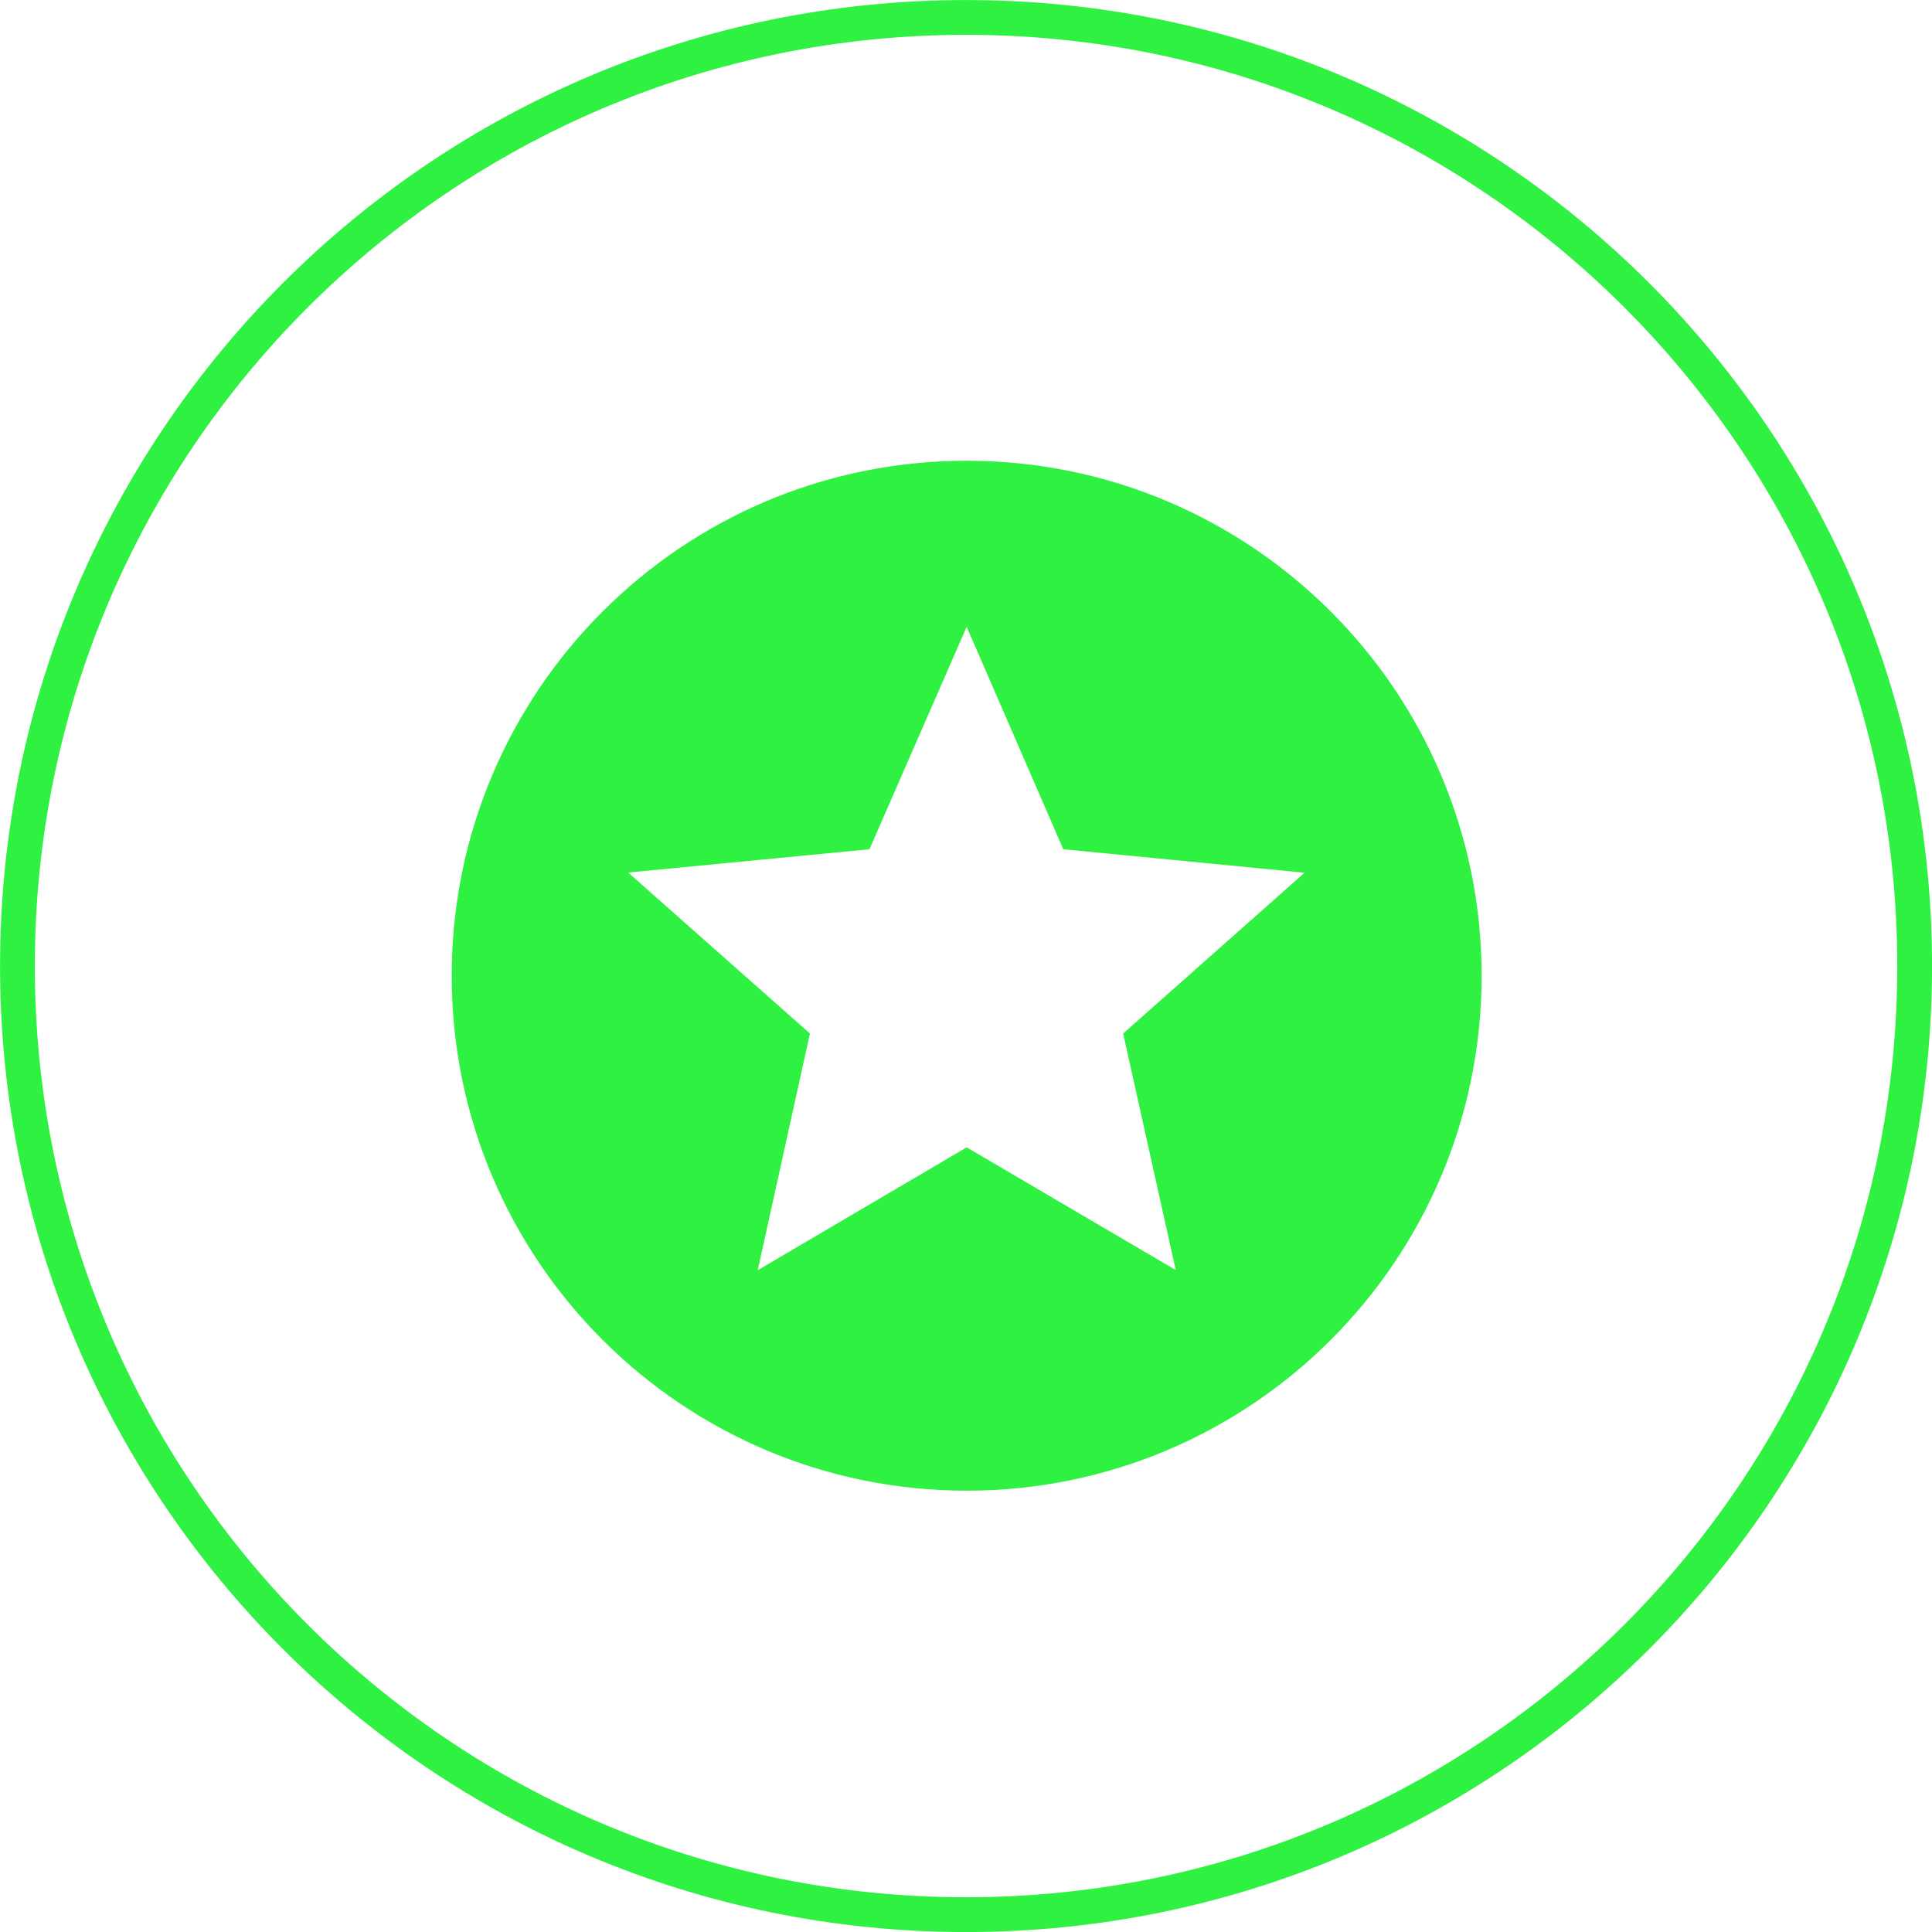
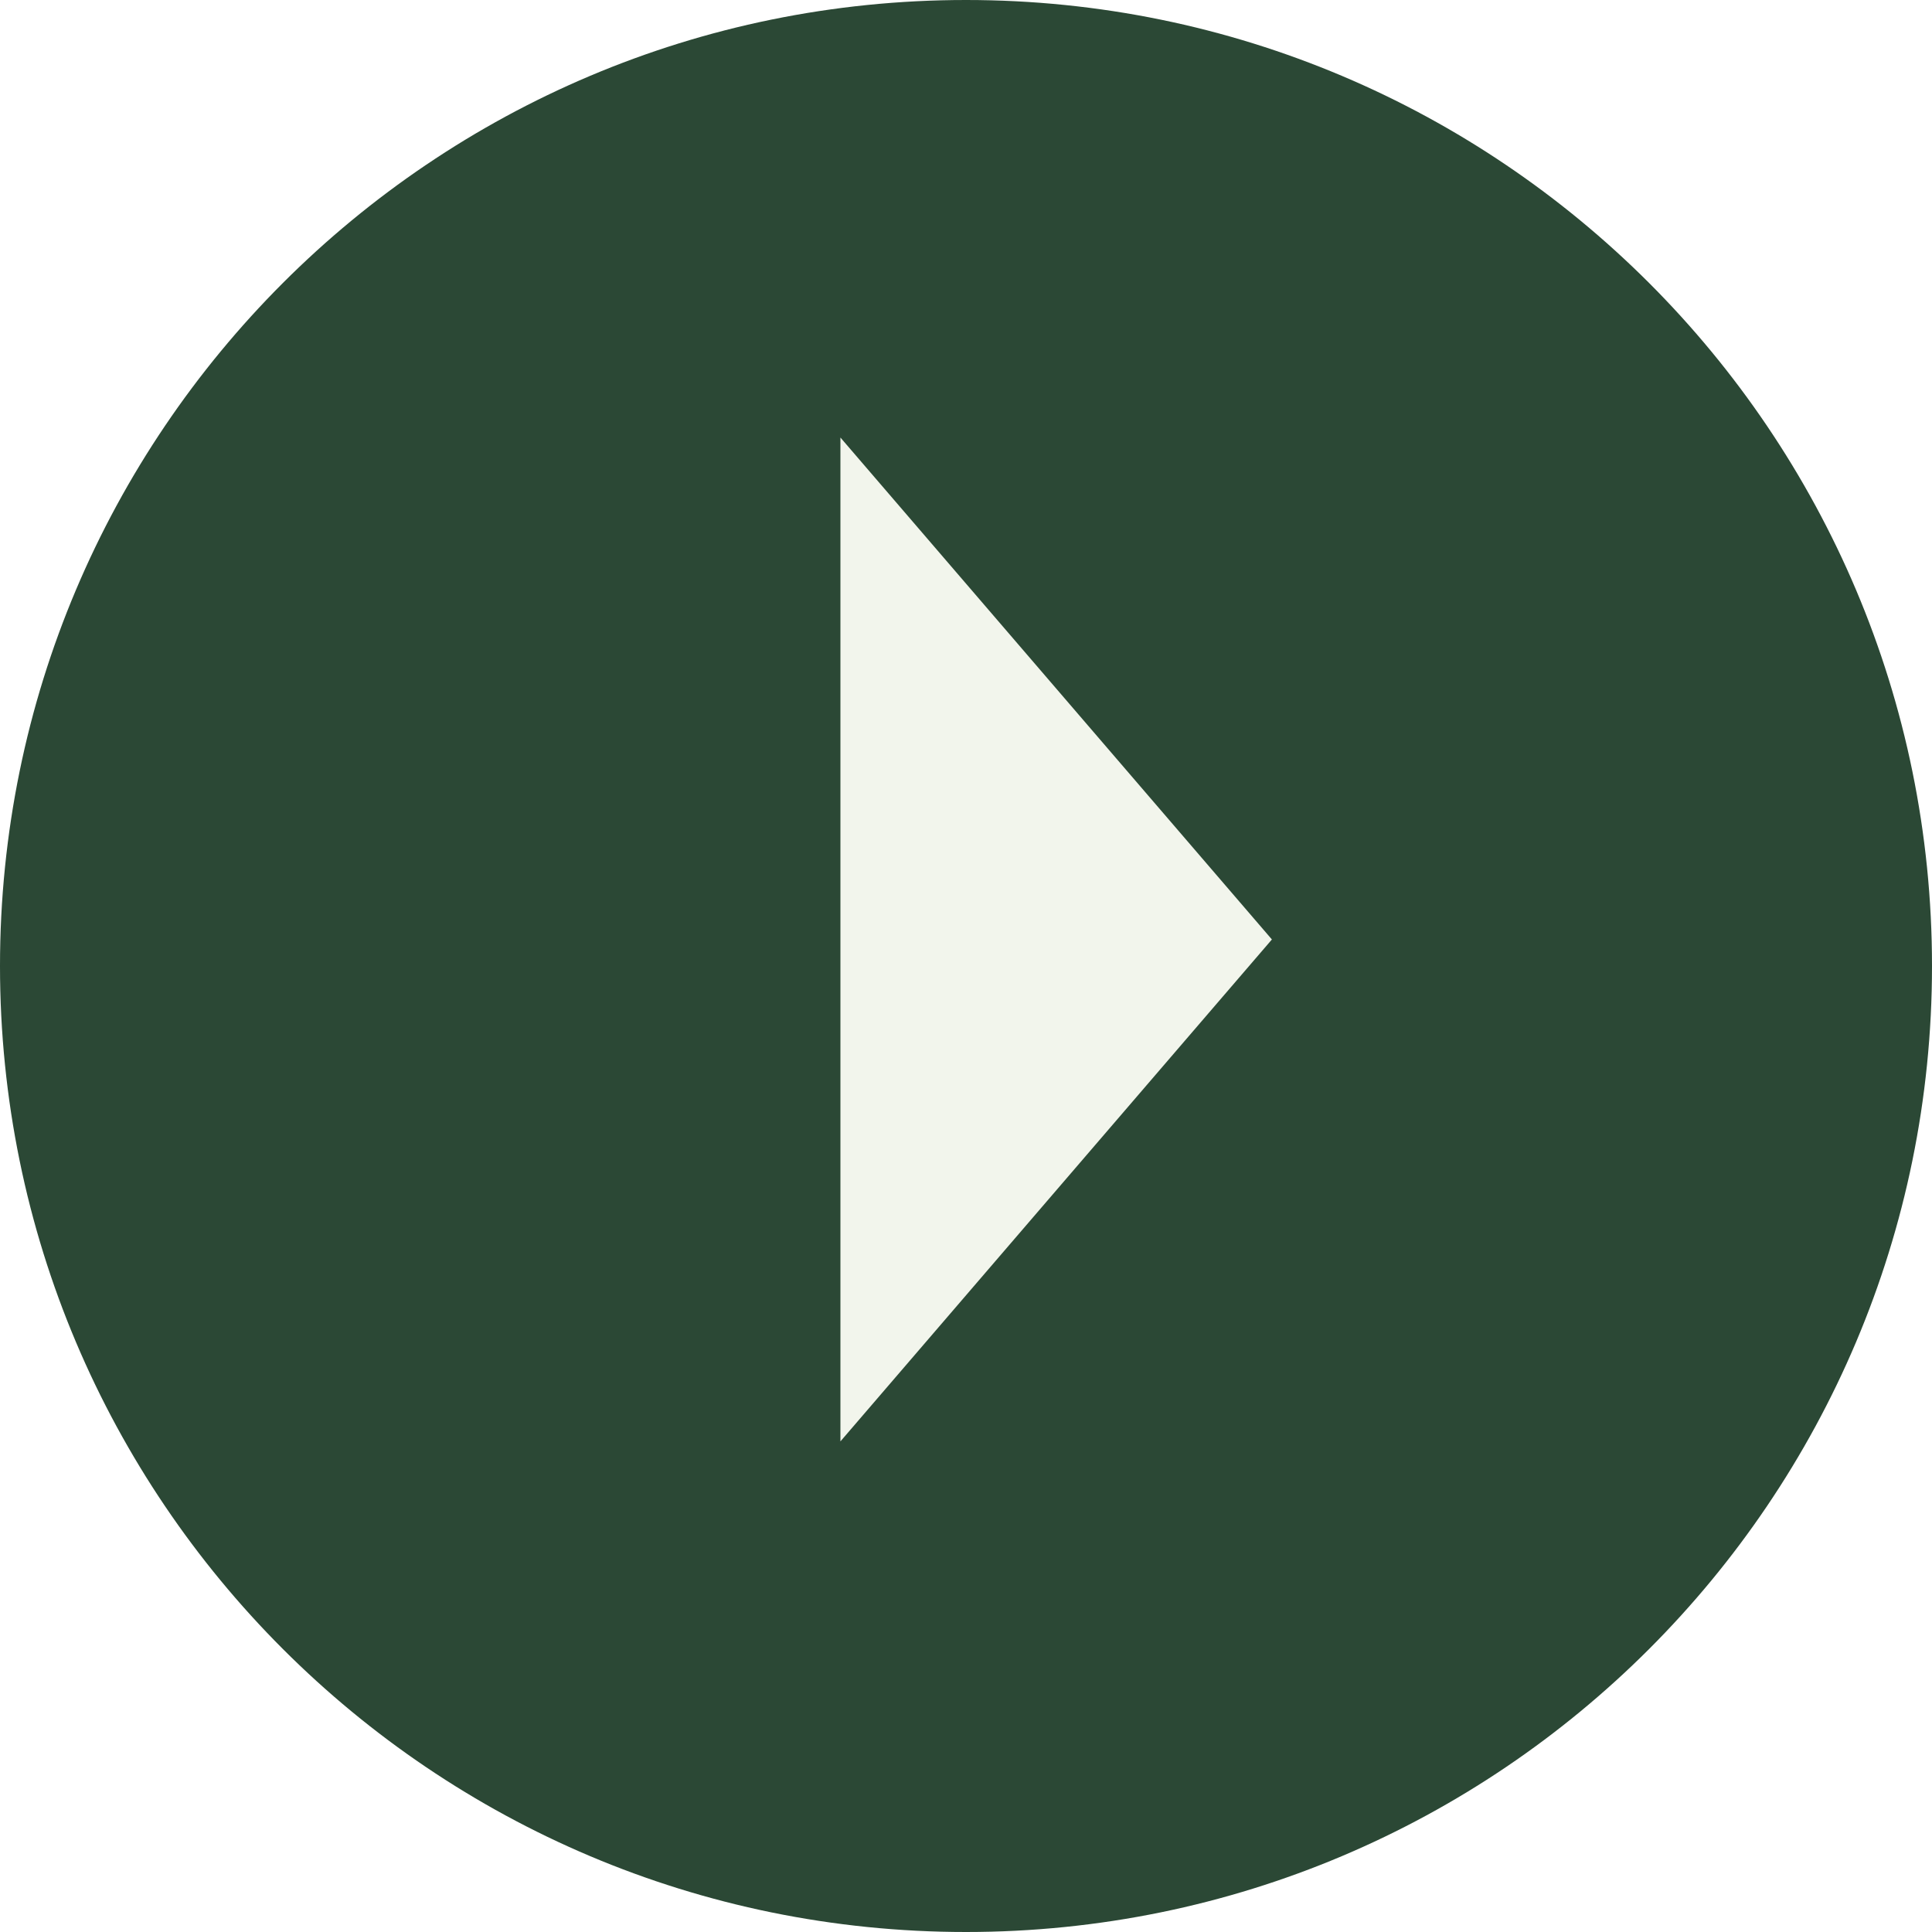
- <svg xmlns="http://www.w3.org/2000/svg" viewBox="0 0 213.85 213.85">
+ <svg xmlns="http://www.w3.org/2000/svg" viewBox="0 0 300 300">
  <defs>
-     <style>.cls-1{fill:none;stroke:#2ff141;stroke-miterlimit:10;stroke-width:3.85px;}.cls-2{fill:#2ff141;}</style>
+     <style>.cls-1{fill:#2b4835;}.cls-2{fill:#f2f5ec;}</style>
  </defs>
  <g id="Livello_2" data-name="Livello 2">
    <g id="content">
-       <circle class="cls-1" cx="106.93" cy="106.93" r="105" />
-       <path class="cls-2" d="M107,51a57,57,0,1,0,57,57A57,57,0,0,0,107,51Zm23.14,89.58L107,127l-23.13,13.6,5.78-26.2L69.53,96.58,96.24,94,107,69.38,117.69,94l26.71,2.6-20.08,17.8Z" />
+       <circle class="cls-1" cx="150" cy="150" r="150" />
+       <polygon class="cls-2" points="197.5 145.88 130.5 67.94 130.5 223.82 197.5 145.88" />
    </g>
  </g>
</svg>
